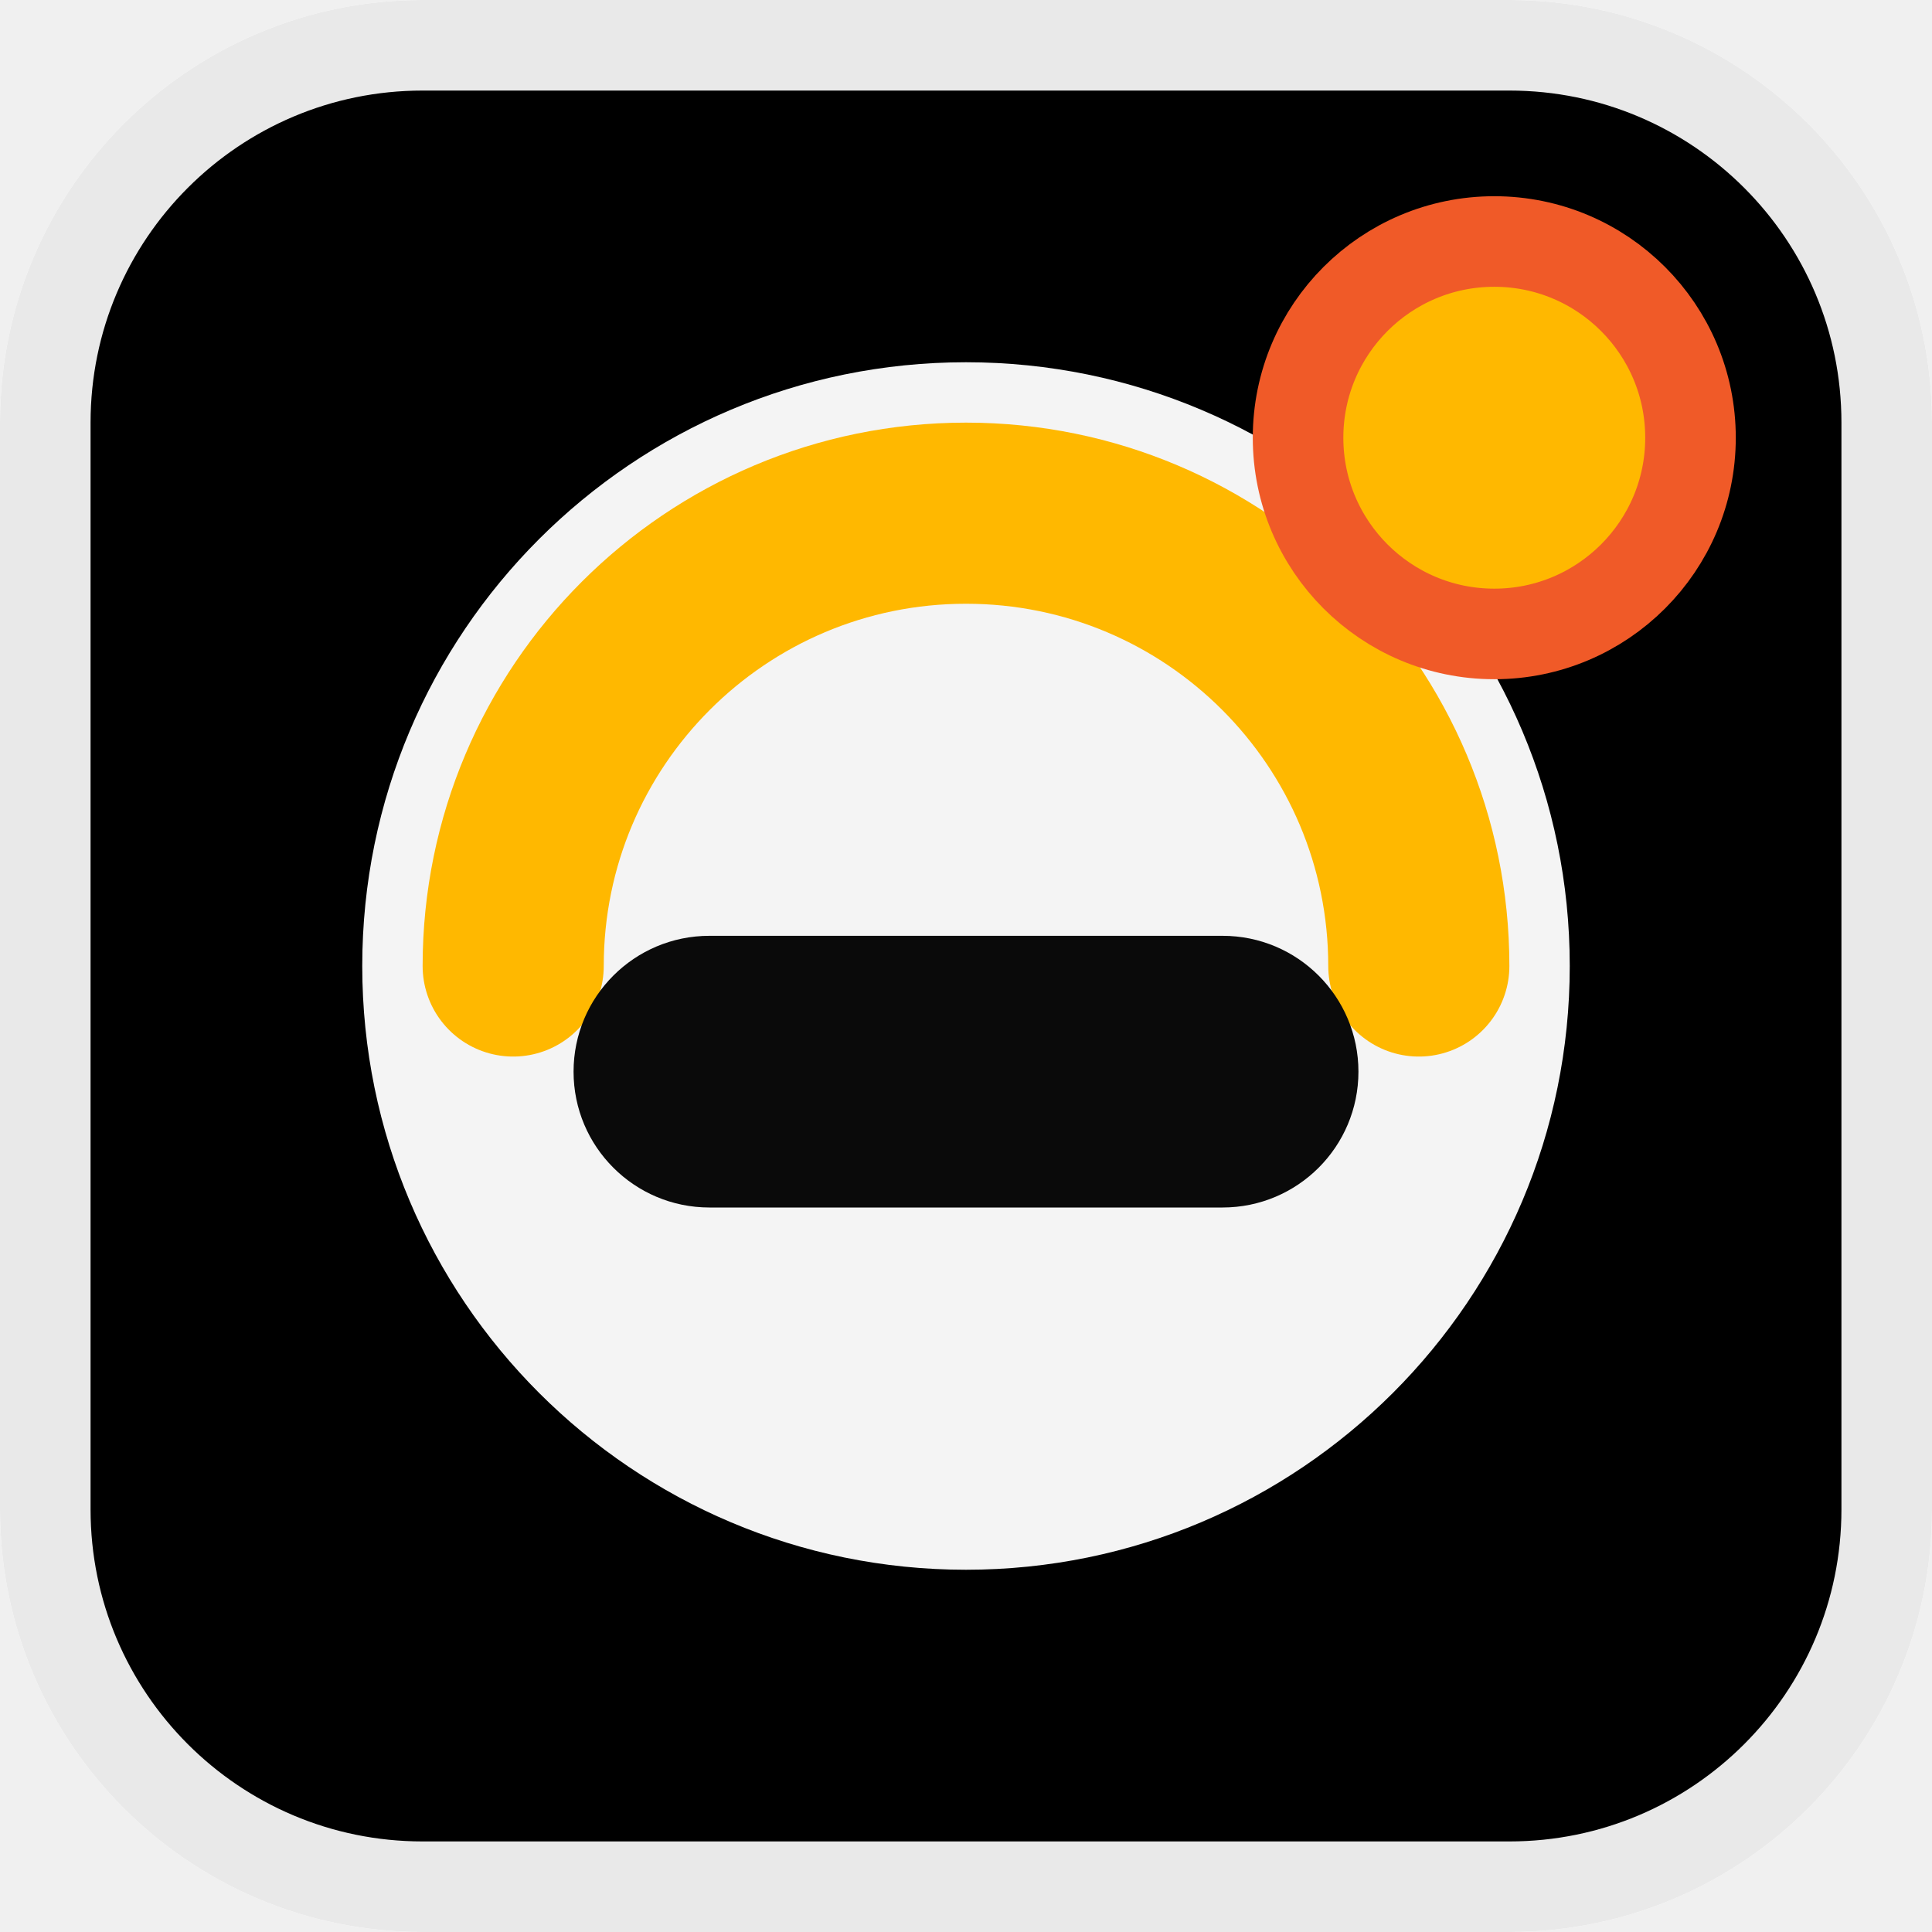
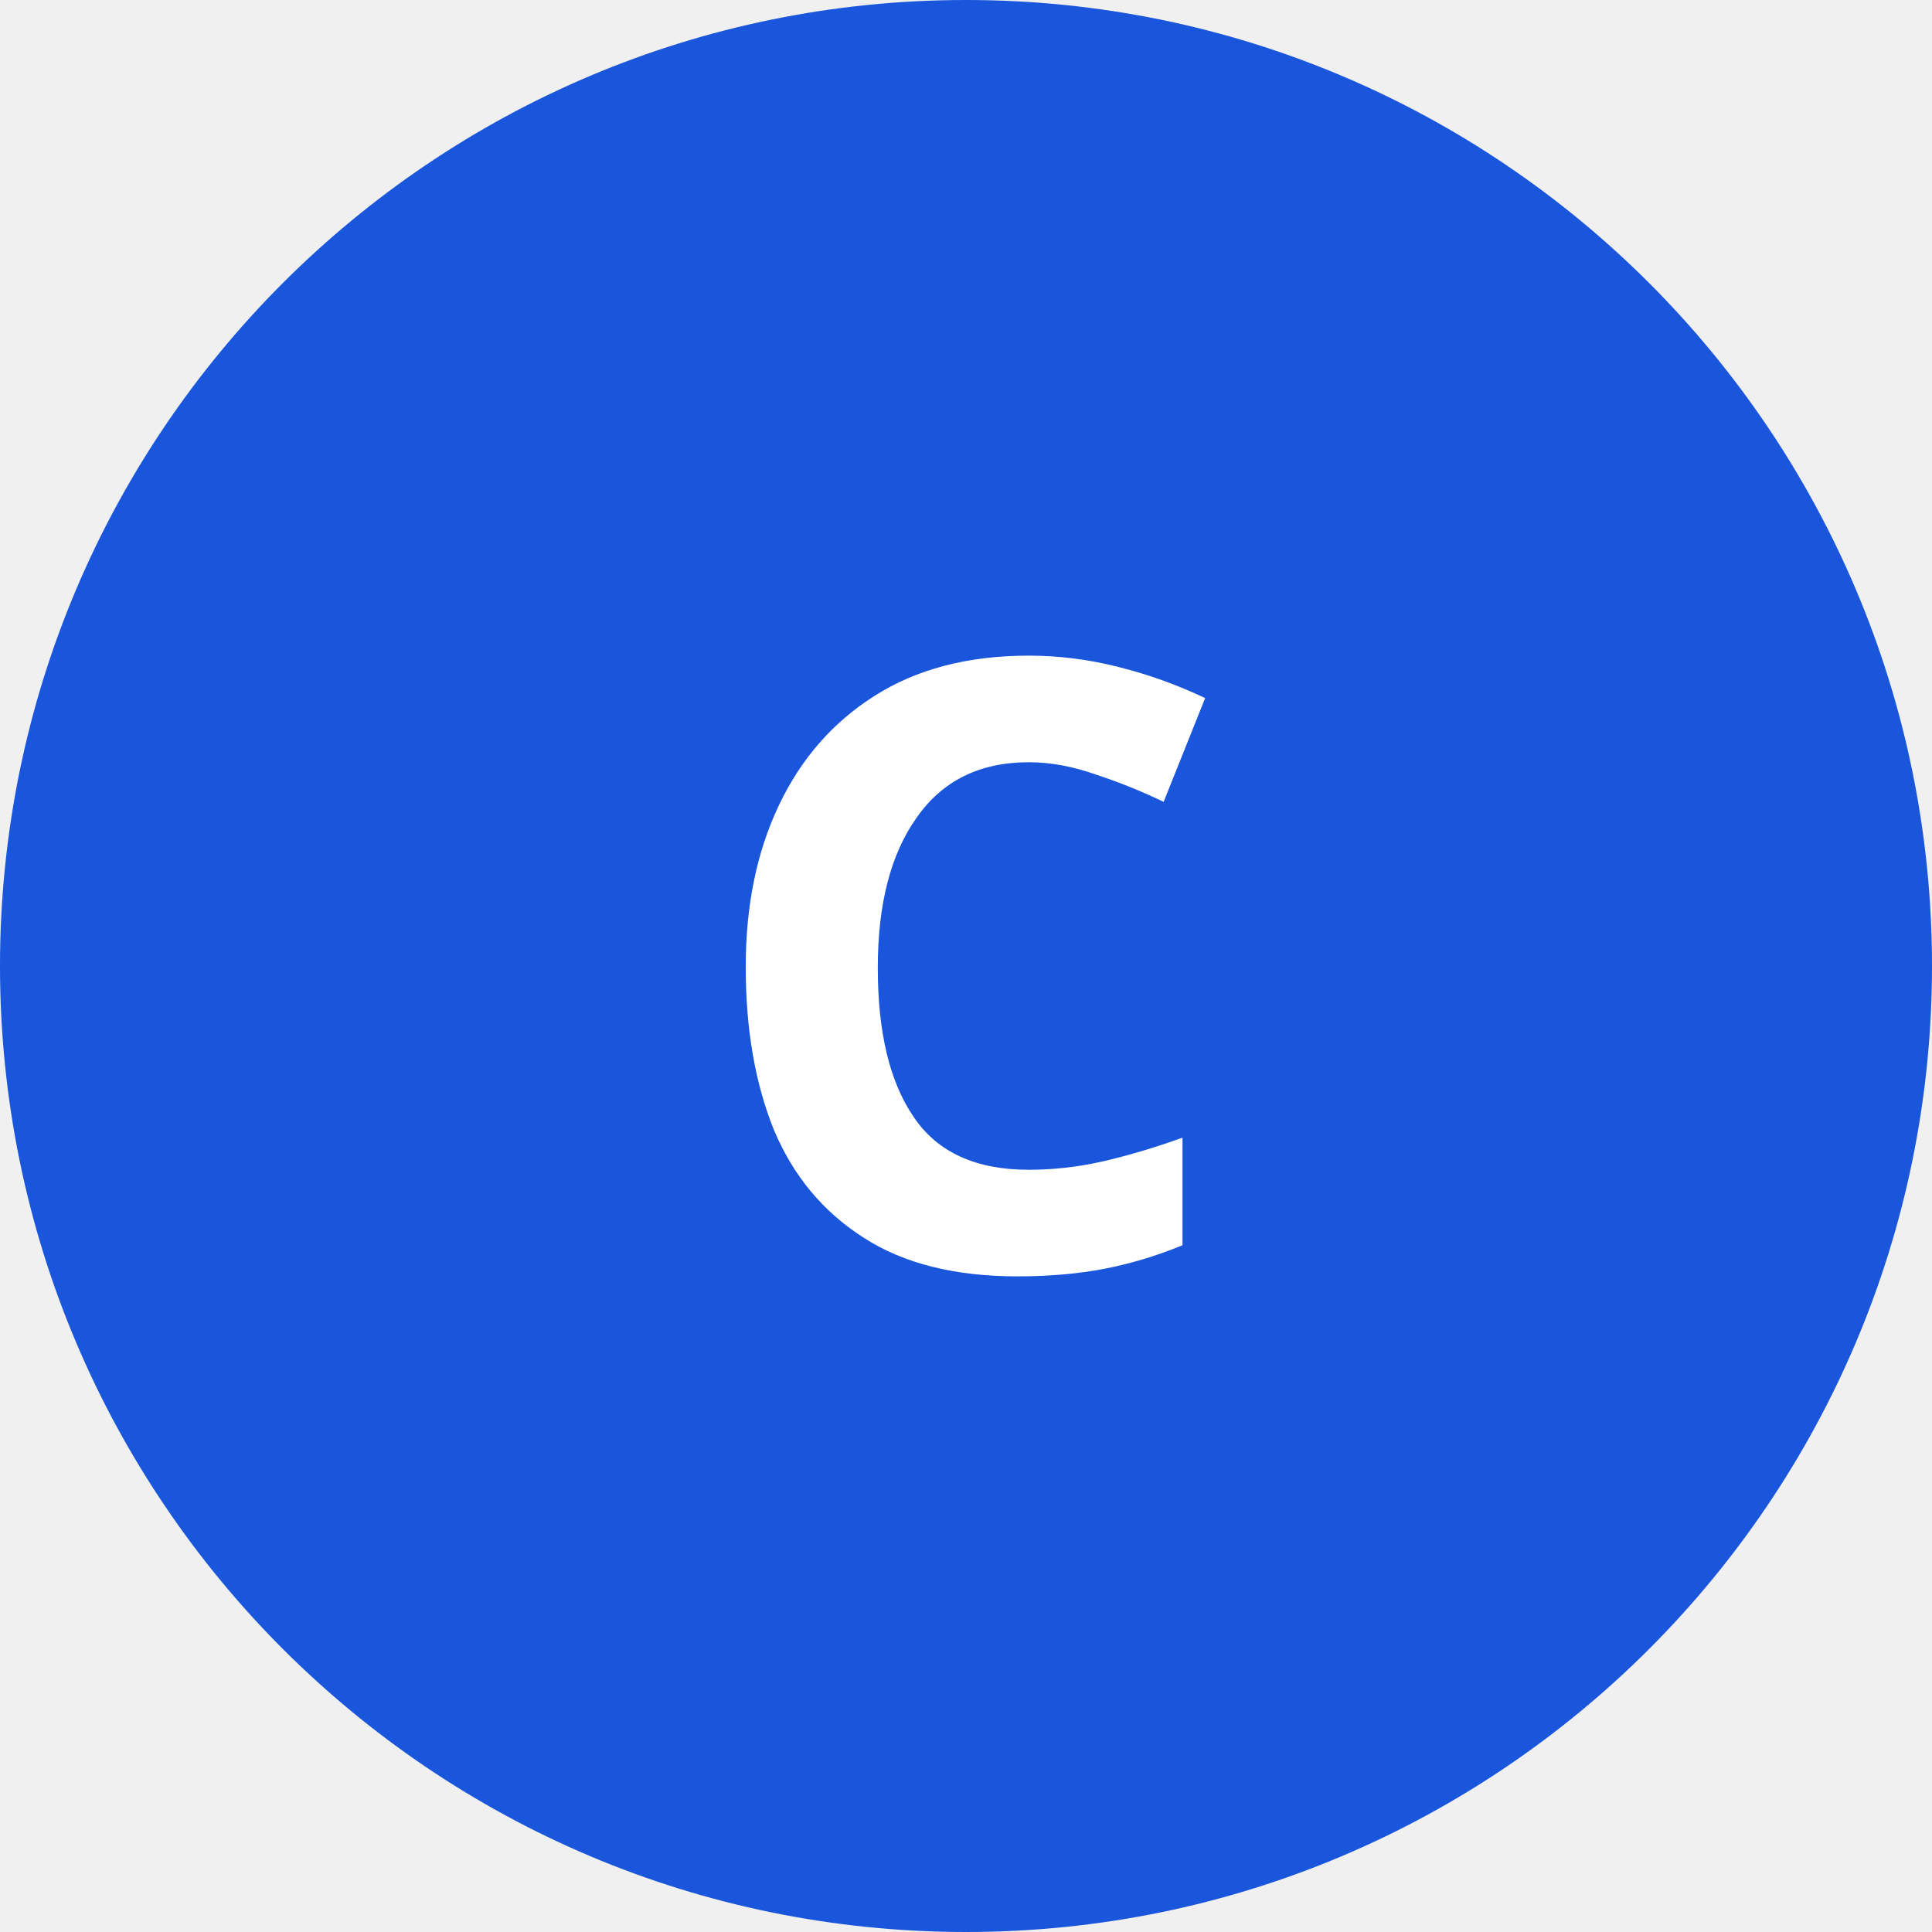
- <svg xmlns="http://www.w3.org/2000/svg" viewBox="0 0 64 64">
-   <rect width="64" height="64" rx="14" fill="#ffffff" />
-   <rect x="1.5" y="1.5" width="61" height="61" rx="12.5" stroke="#e9e9e9" stroke-width="3" />
-   <circle cx="32" cy="32" r="20" fill="#f4f4f4" />
-   <path d="M17 32a15 15 0 0 1 30 0" fill="none" stroke="#ffb800" stroke-width="6" stroke-linecap="round" />
-   <rect x="19" y="31" width="26" height="9" rx="4.5" fill="#0a0a0a" />
-   <circle cx="49.5" cy="14.5" r="6.5" fill="#ffb800" stroke="#f05a28" stroke-width="3" />
+ <svg xmlns="http://www.w3.org/2000/svg" viewBox="0 0 32 32">
+   <circle cx="16" cy="16" r="16" fill="#1A56DB" />
+   <text x="16" y="21" text-anchor="middle" fill="#ffffff" font-family="system-ui,sans-serif" font-size="14" font-weight="700">С</text>
</svg>
